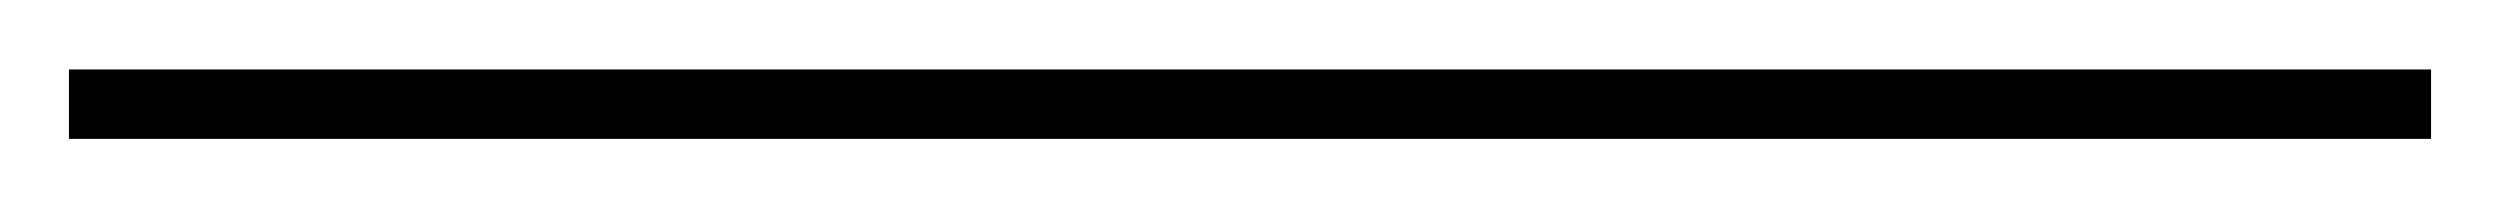
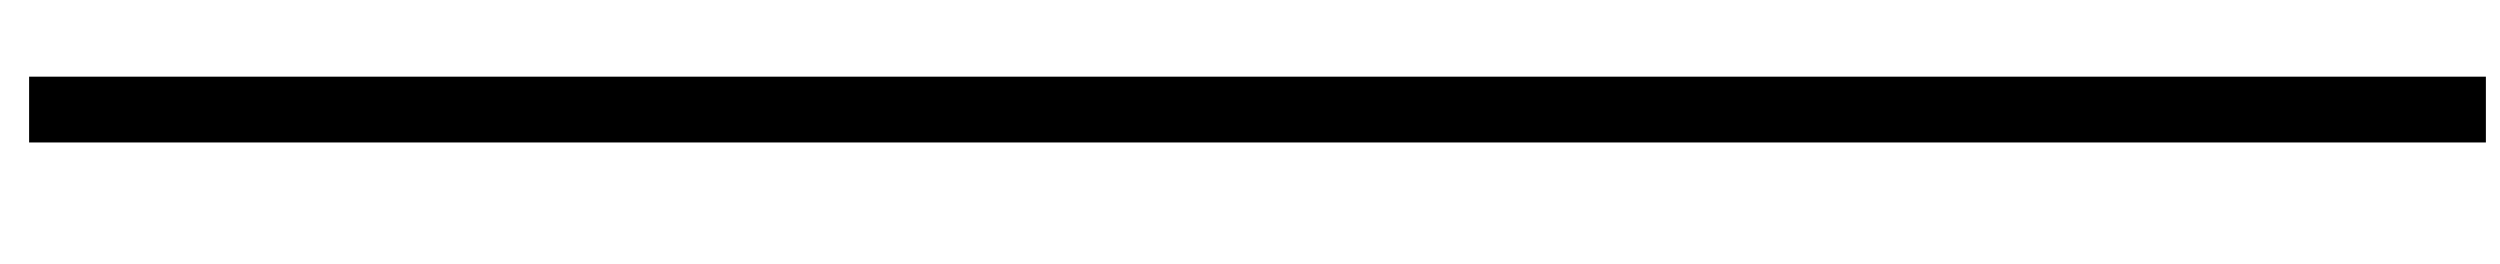
- <svg xmlns="http://www.w3.org/2000/svg" version="1.1" width="72px" height="6px" viewBox="974 1060  72 6">
-   <g transform="matrix(0.9113706 0.4115867 -0.4115867 0.9113706 527.0324 -321.4895 )">
-     <path d="M 1041 1049  L 979 1077  " stroke-width="2" stroke="#000000" fill="none" />
+ <svg xmlns="http://www.w3.org/2000/svg" version="1.1" width="76px" height="8px" viewBox="1086 976  76 8">
+   <g transform="matrix(-0.897089 0.4418498 -0.4418498 -0.897089 2565.341 1362.508 )">
+     <path d="M 1090 964  L 1157 997  " stroke-width="2" stroke="#000000" fill="none" />
  </g>
</svg>
